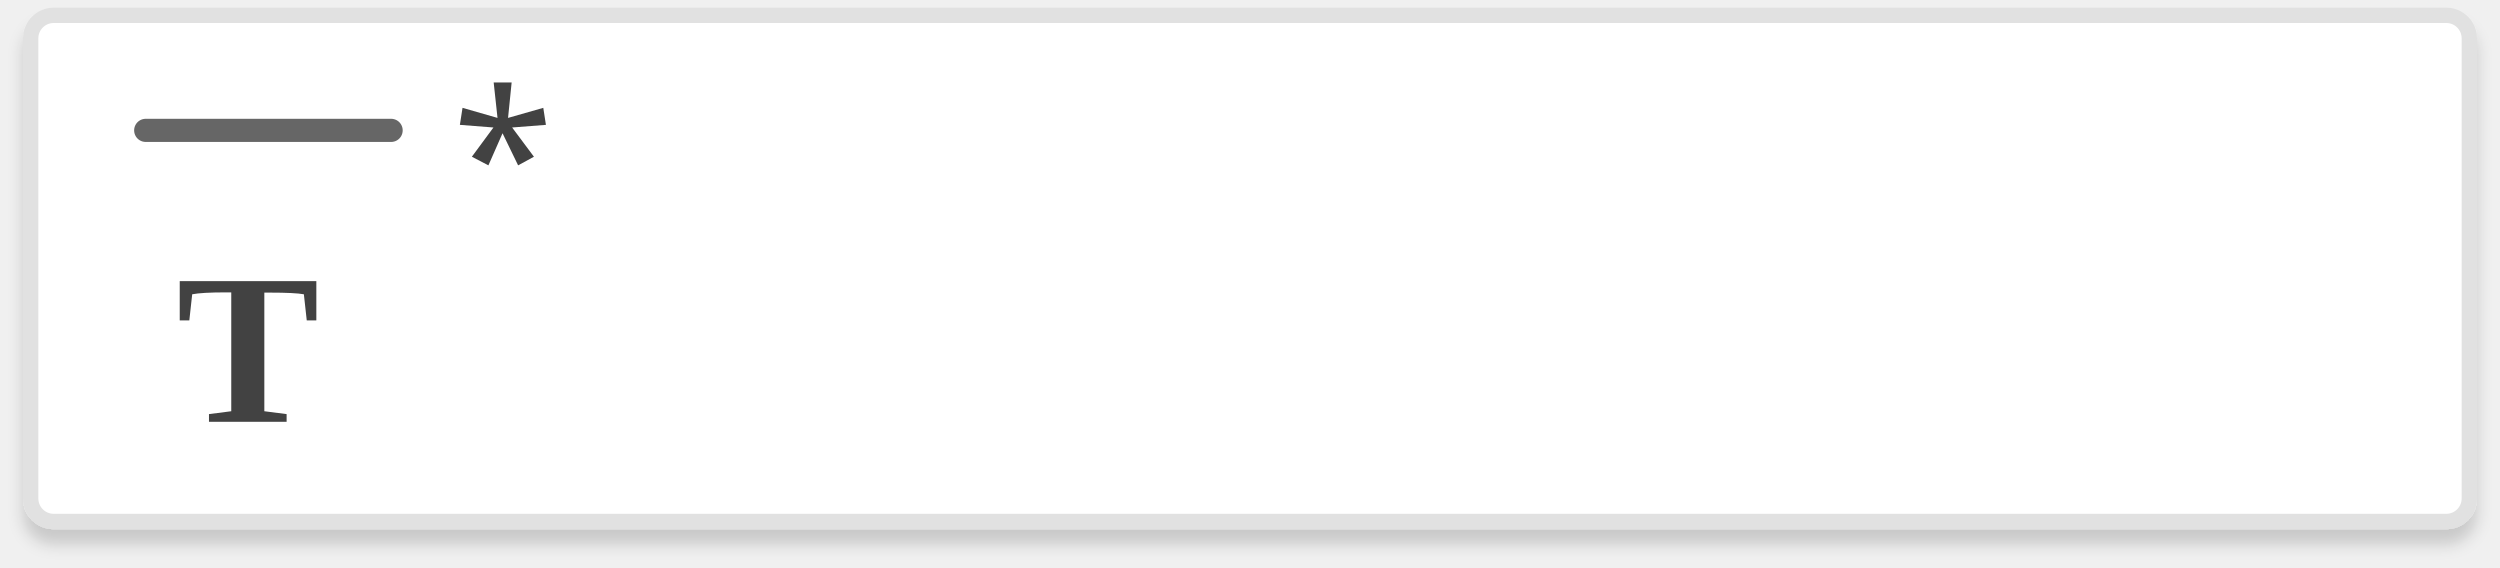
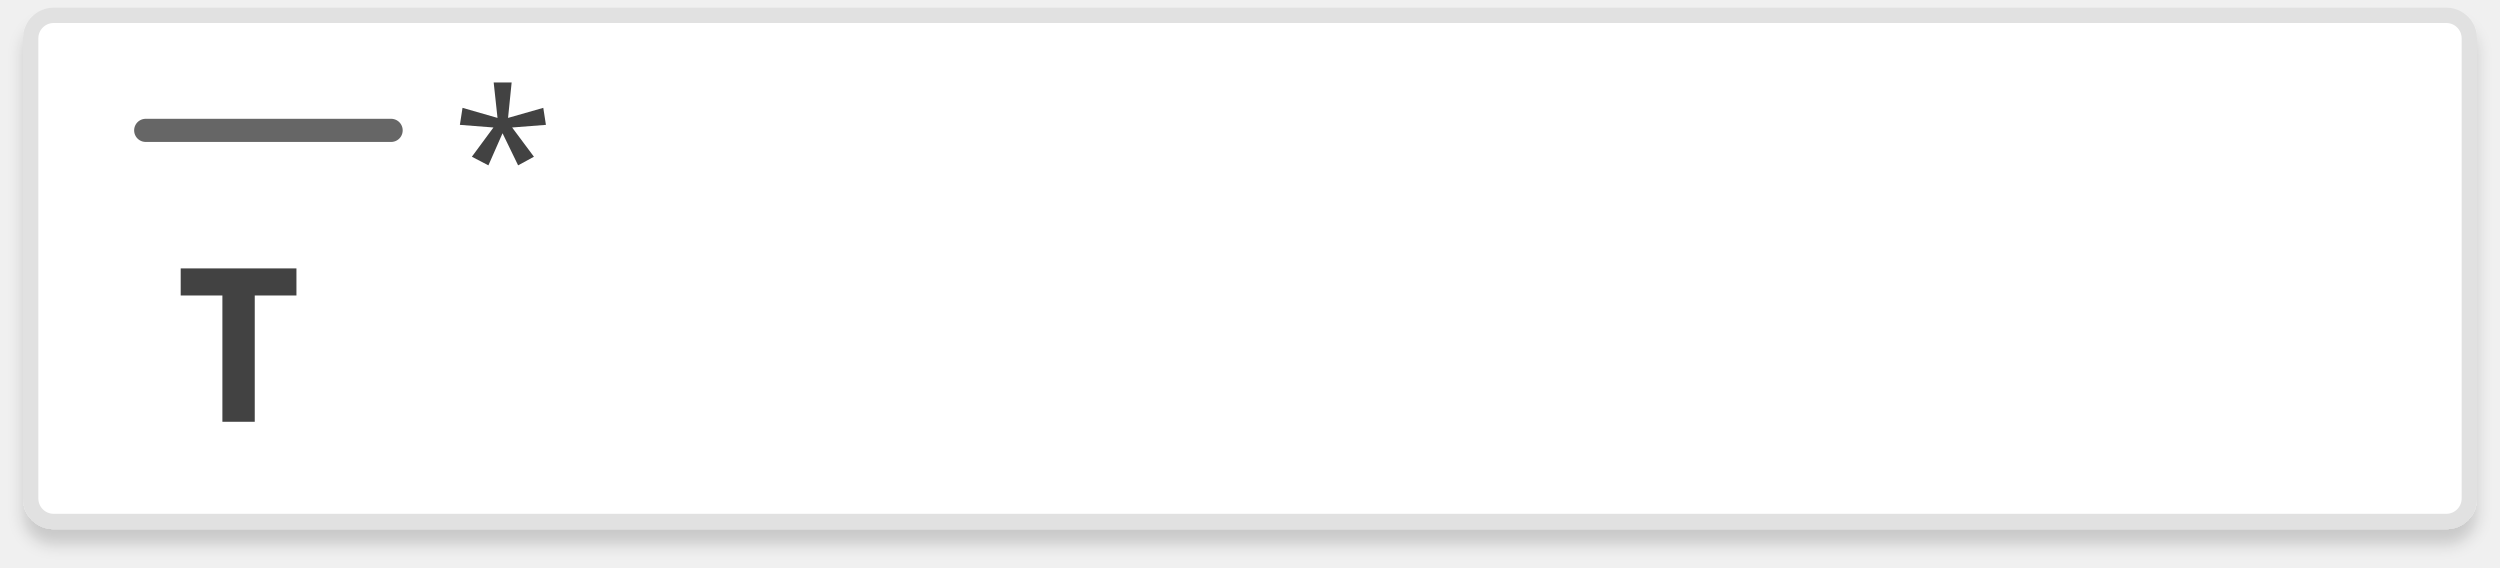
<svg xmlns="http://www.w3.org/2000/svg" width="163" height="37" viewBox="0 0 163 37">
  <defs>
    <filter id="Rectángulo_6445" x="0" y="0" width="163" height="37" filterUnits="userSpaceOnUse">
      <feOffset dy="1" input="SourceAlpha" />
      <feGaussianBlur stdDeviation="0.5" result="blur" />
      <feFlood flood-opacity="0.161" />
      <feComposite operator="in" in2="blur" />
      <feComposite in="SourceGraphic" />
    </filter>
  </defs>
  <g id="Integer" transform="translate(-681.5 -451.5)">
    <g transform="matrix(1, 0, 0, 1, 681.5, 451.5)" filter="url(#Rectángulo_6445)">
      <g id="Rectángulo_6445-2" data-name="Rectángulo 6445" transform="translate(1.5 0.5)" fill="#fff" stroke="rgba(0,0,0,0.12)" stroke-width="1">
        <rect width="160" height="34" rx="2" stroke="none" />
        <rect x="0.5" y="0.5" width="159" height="33" rx="1.5" fill="none" />
      </g>
    </g>
    <path id="Trazado_7106" data-name="Trazado 7106" d="M18835.145,195h16" transform="translate(-18144.145 265)" fill="none" stroke="rgba(0,0,0,0.6)" stroke-linecap="round" stroke-width="1.51" />
-     <text id="T" transform="translate(693 479)" fill="rgba(0,0,0,0.74)" font-size="14" font-family="TimesNewRomanPS-BoldMT, Times New Roman" font-weight="700">
+     <text id="T" transform="translate(693 479)" fill="rgba(0,0,0,0.74)" font-size="14" font-family="Poppins-Bold, Poppins" font-weight="700">
      <tspan x="0" y="0">T</tspan>
    </text>
    <text id="_" data-name="*" transform="translate(711 466)" fill="rgba(0,0,0,0.74)" font-size="12" font-family="Poppins-Medium, Poppins" font-weight="500">
      <tspan x="0" y="0">*</tspan>
    </text>
  </g>
</svg>
